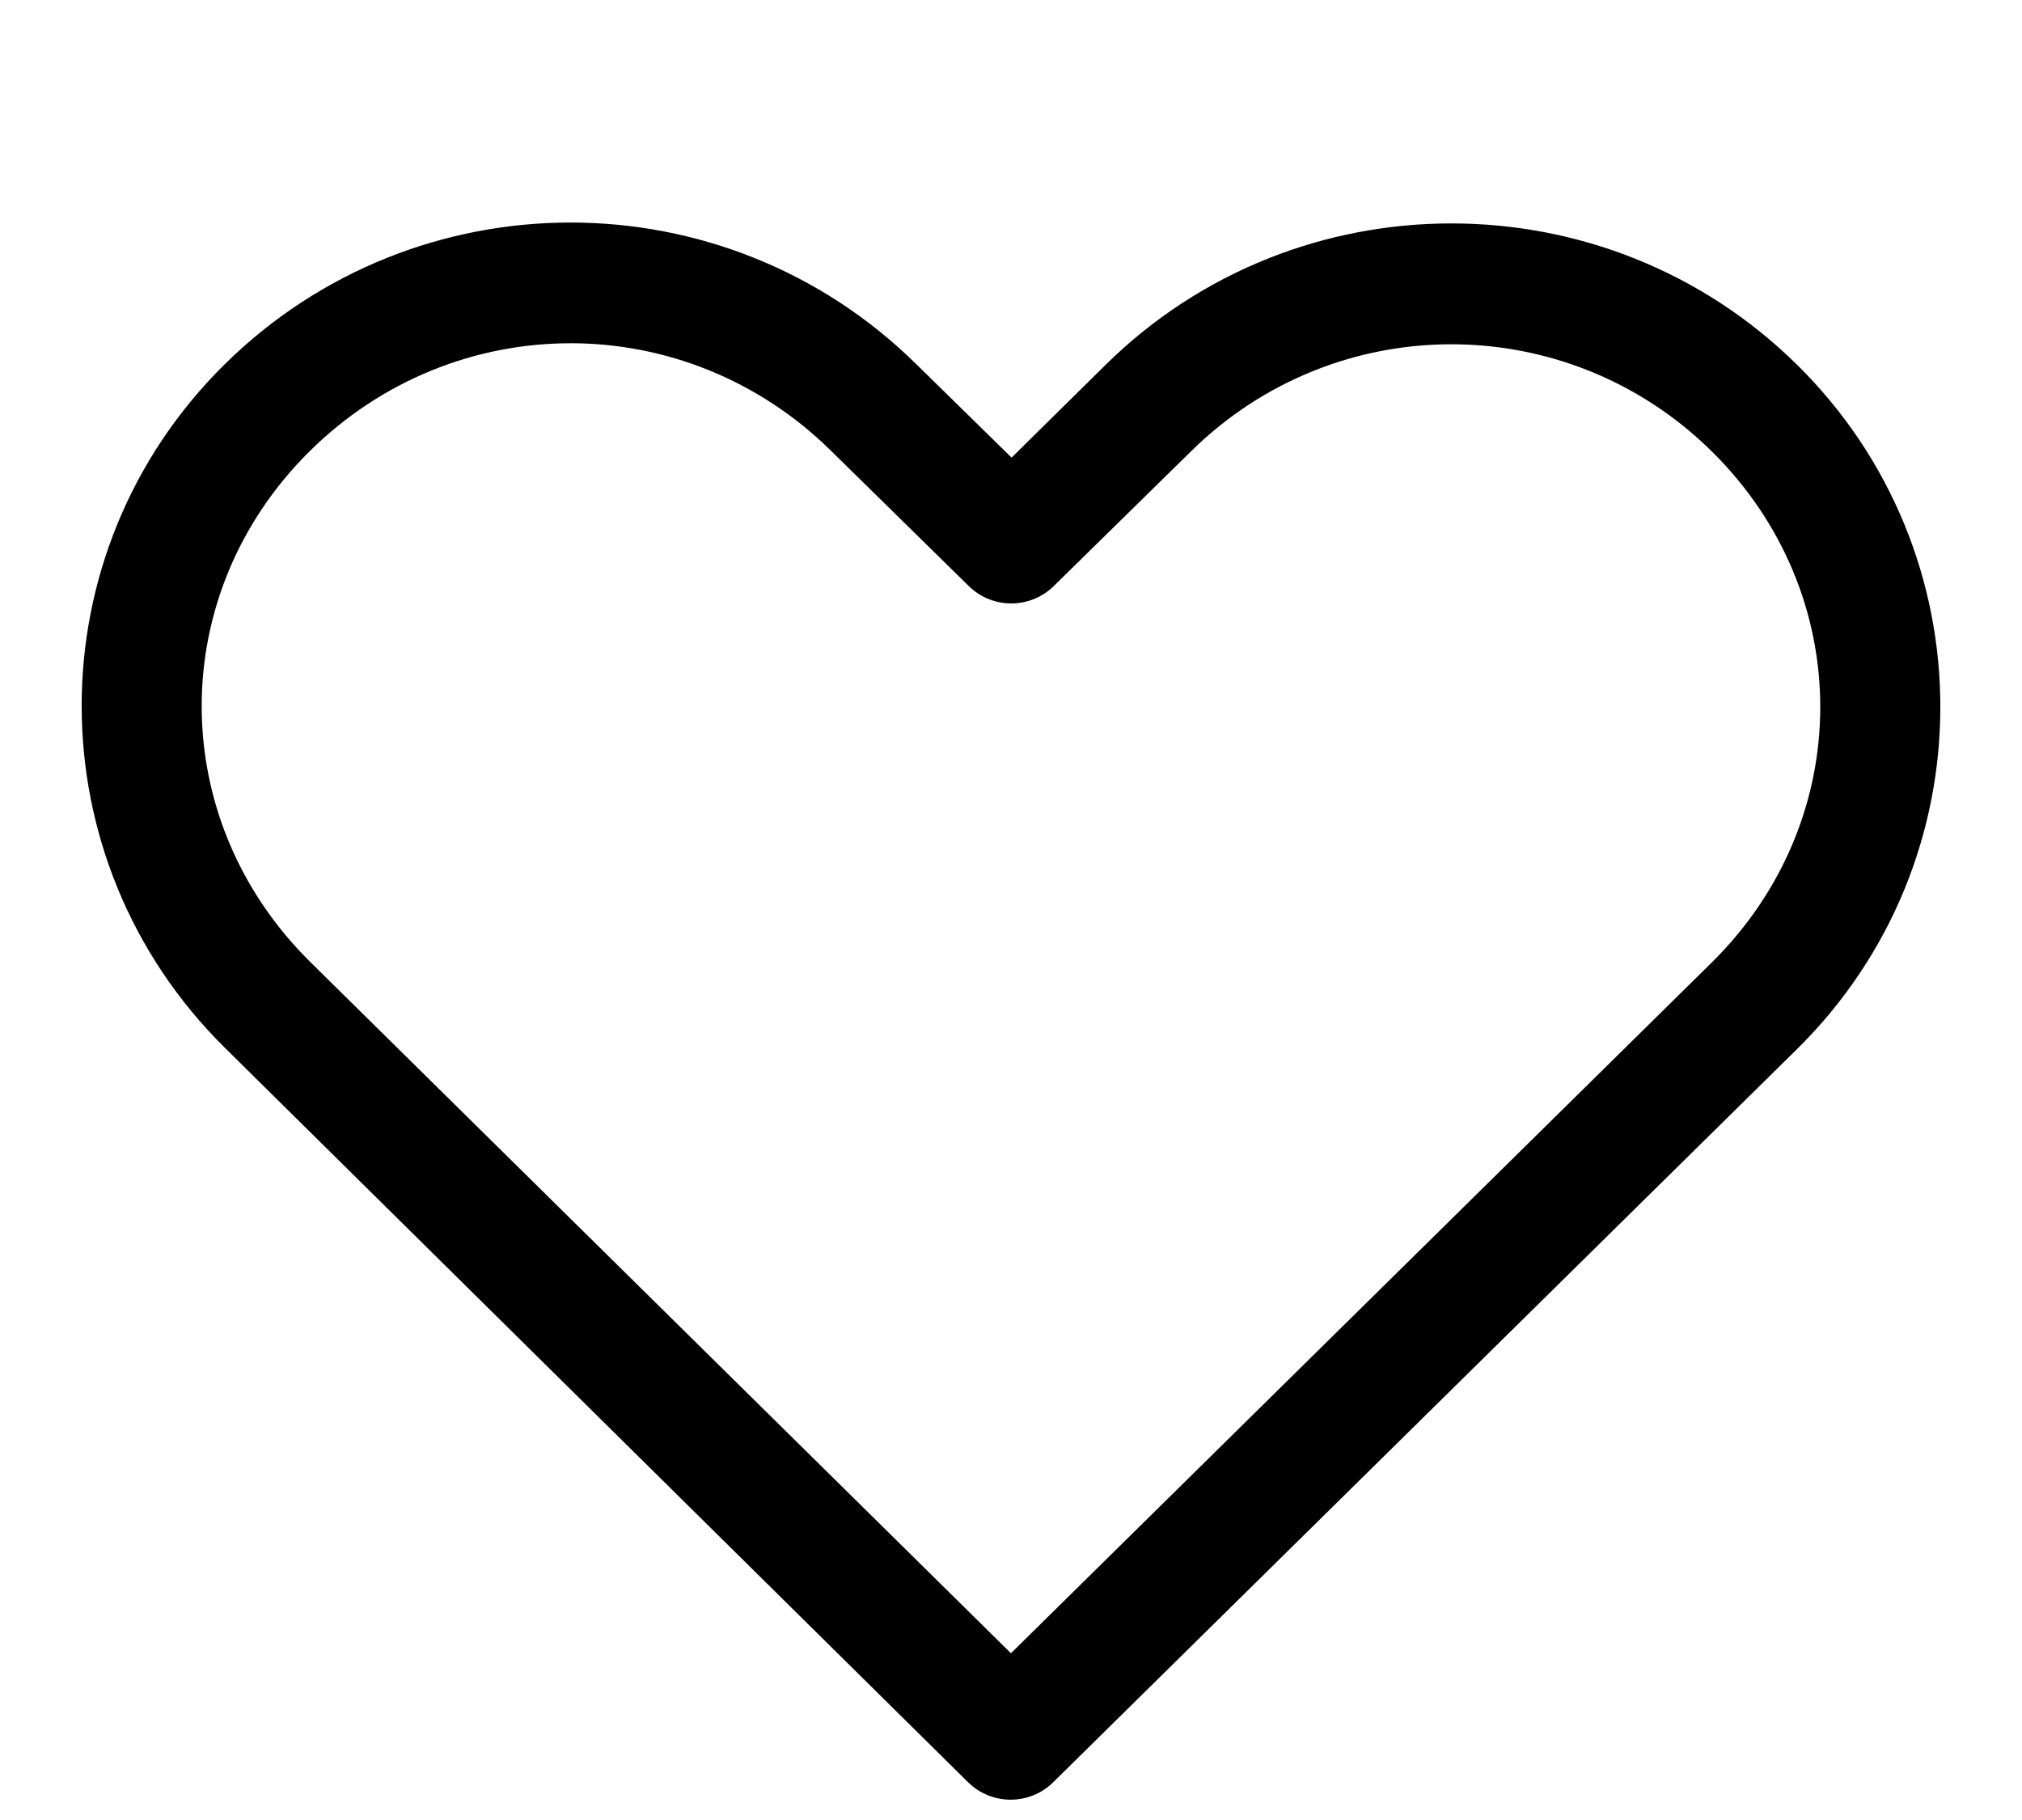
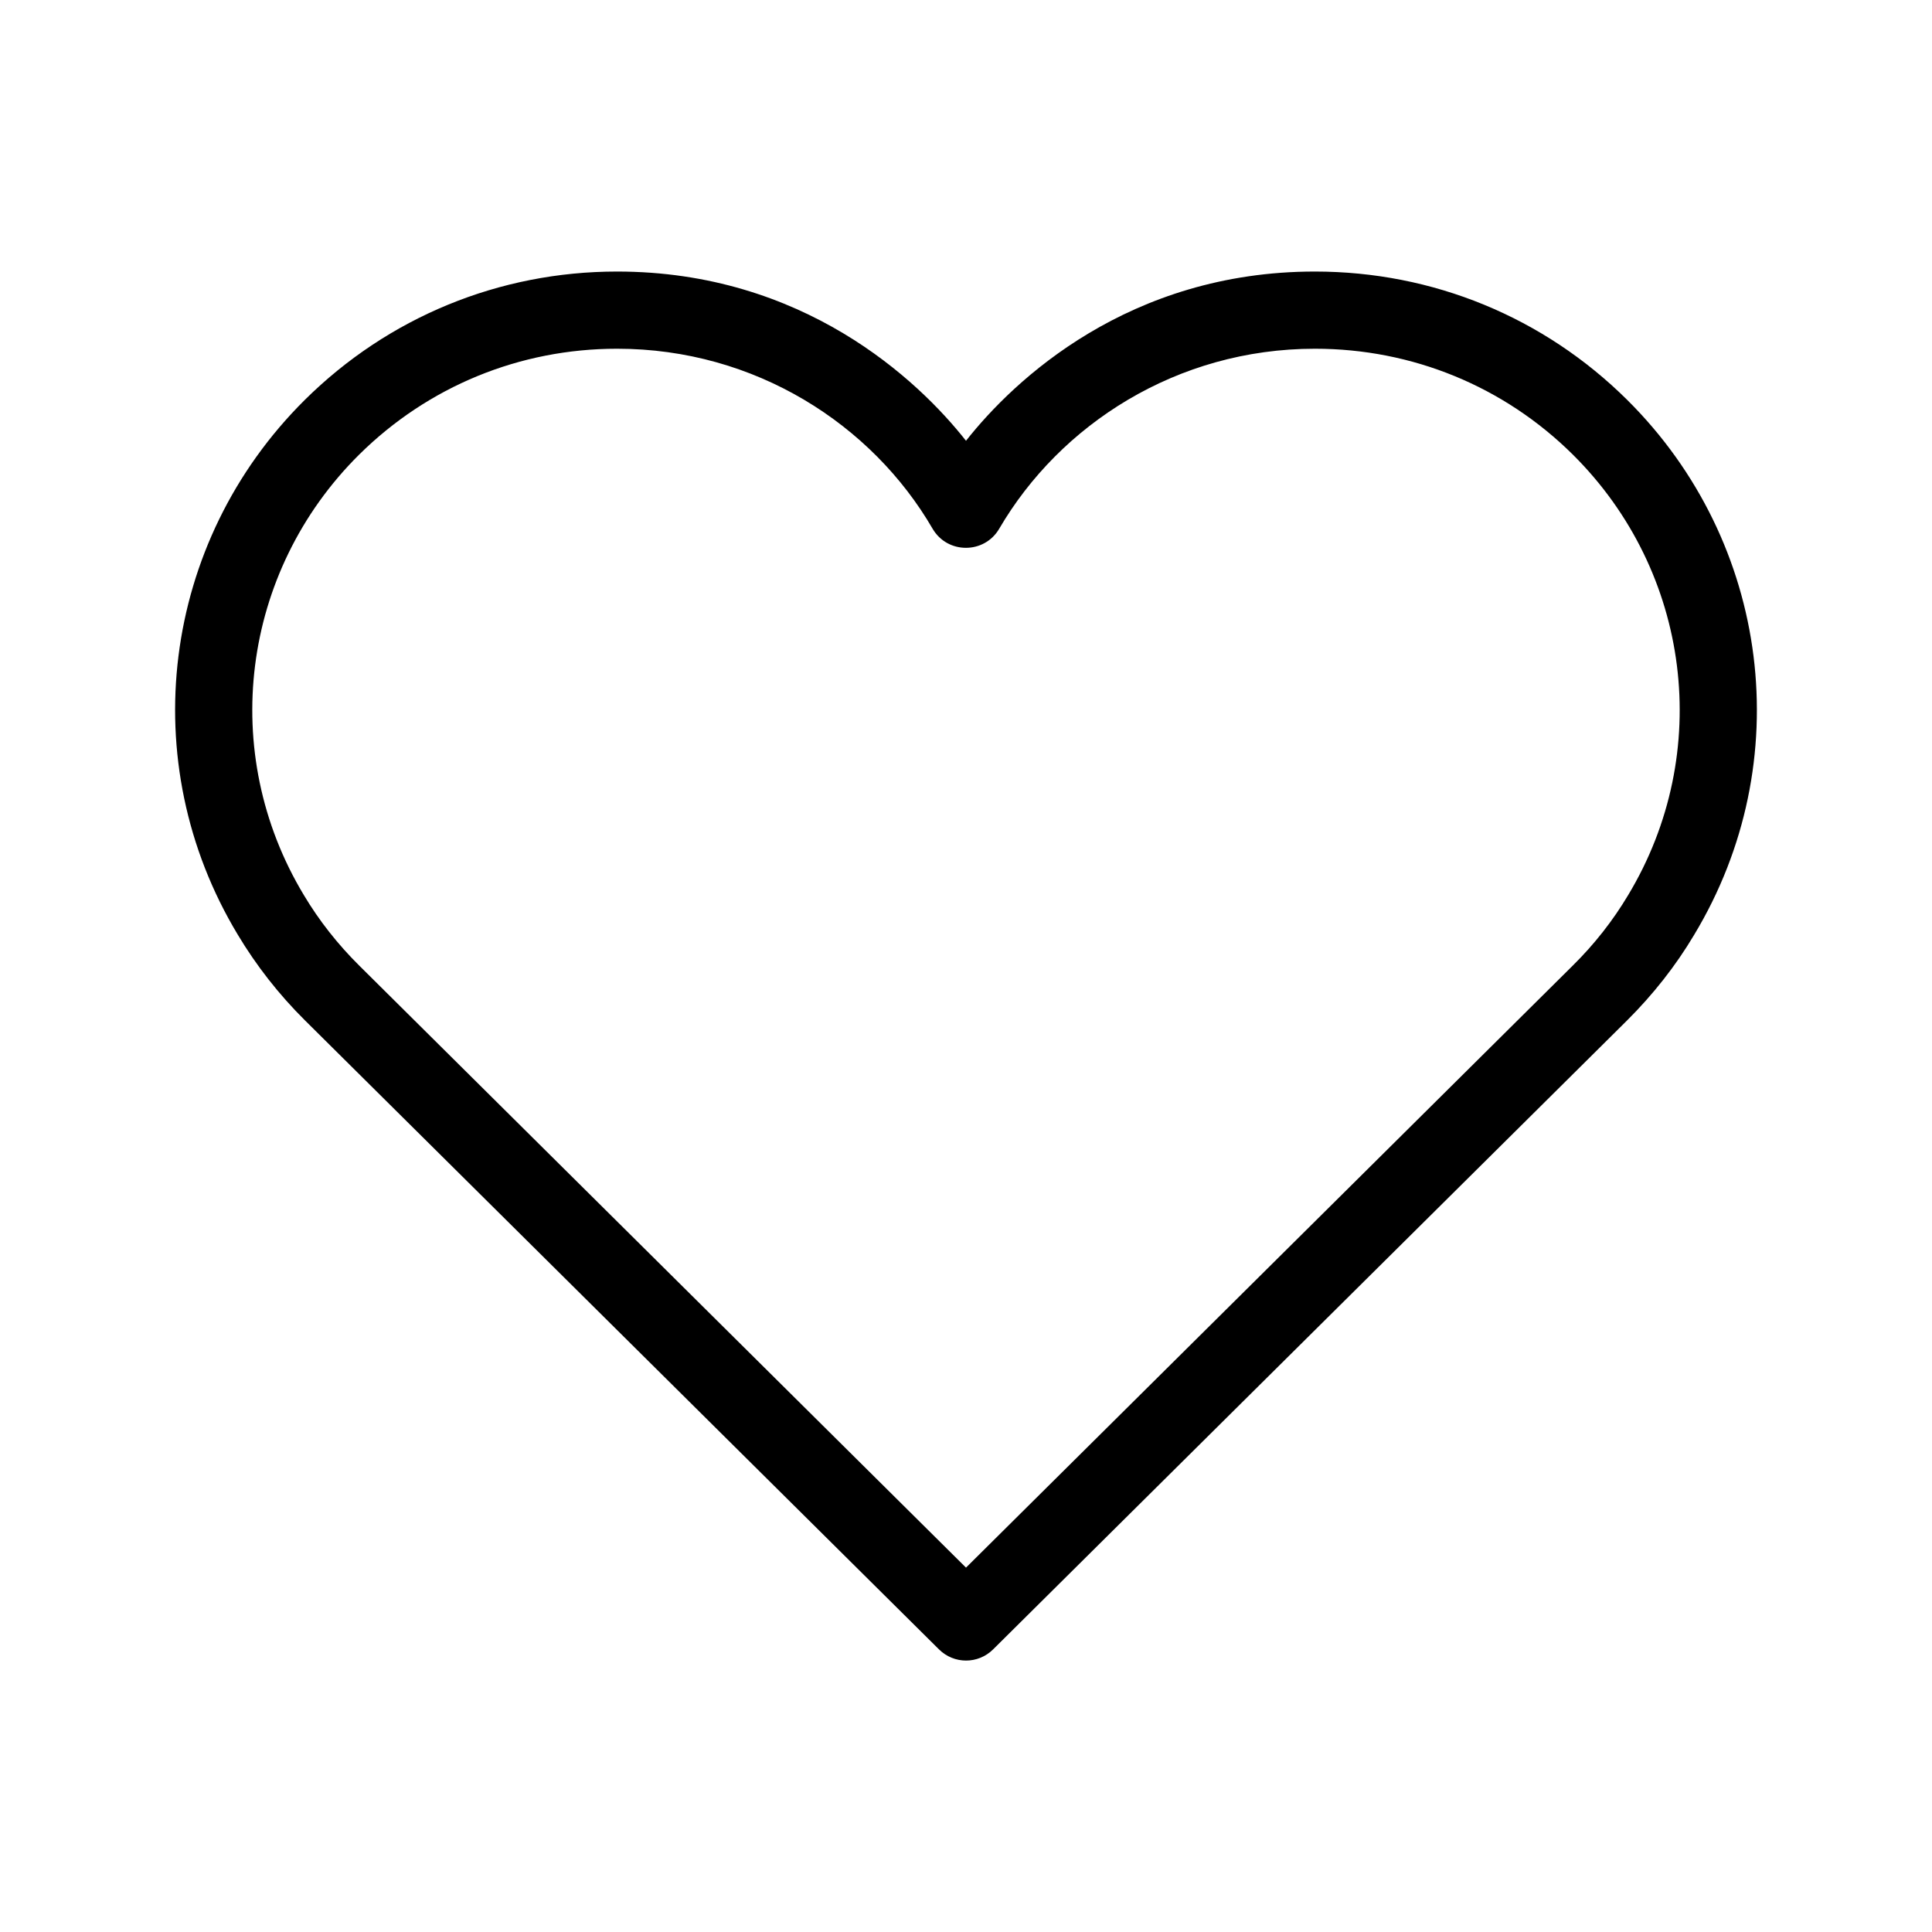
- <svg xmlns="http://www.w3.org/2000/svg" class="icon icon-heart" viewBox="0 0 100 90">
-   <path style="text-indent:0;text-transform:none;block-progression:tb" d="M28.217 11.004c-6.185 0-12.368 2.342-17.094 7-9.451 9.316-9.44 24.49 0 33.812l36.75 36.313a3 3 0 0 0 4.219 0C64.356 76.04 76.608 63.968 88.873 51.879c9.451-9.316 9.451-24.528 0-33.844-9.451-9.316-24.736-9.316-34.188 0L50.029 22.629l-4.719-4.625c-4.726-4.658-10.908-7-17.094-7zm0 5.969c4.653 0 9.296 1.785 12.875 5.312l6.812 6.688a3 3 0 0 0 4.219 0l6.781-6.656c7.158-7.056 18.592-7.056 25.75 0 7.158 7.056 7.158 18.226 0 25.281-11.556 11.391-23.1 22.765-34.656 34.156L15.342 47.567c-7.154-7.065-7.158-18.226 0-25.281 3.579-3.528 8.222-5.312 12.875-5.312z" overflow="visible" color="#000" />
+ <svg class="svg-icon" viewBox="0 0 20 20">
+   <path d="M9.719,17.073l-6.562-6.51c-0.27-0.268-0.504-0.567-0.696-0.888C1.385,7.89,1.67,5.613,3.155,4.14c0.864-0.856,2.012-1.329,3.233-1.329c1.924,0,3.115,1.12,3.612,1.752c0.499-0.634,1.689-1.752,3.612-1.752c1.221,0,2.369,0.472,3.233,1.329c1.484,1.473,1.771,3.75,0.693,5.537c-0.19,0.32-0.425,0.618-0.695,0.887l-6.562,6.51C10.125,17.229,9.875,17.229,9.719,17.073 M6.388,3.61C5.379,3.61,4.431,4,3.717,4.707C2.495,5.92,2.259,7.794,3.145,9.265c0.158,0.265,0.351,0.51,0.574,0.731L10,16.228l6.281-6.232c0.224-0.221,0.416-0.466,0.573-0.729c0.887-1.472,0.651-3.346-0.571-4.56C15.57,4,14.621,3.61,13.612,3.61c-1.43,0-2.639,0.786-3.268,1.863c-0.154,0.264-0.536,0.264-0.69,0C9.029,4.397,7.82,3.61,6.388,3.61" />
</svg>
